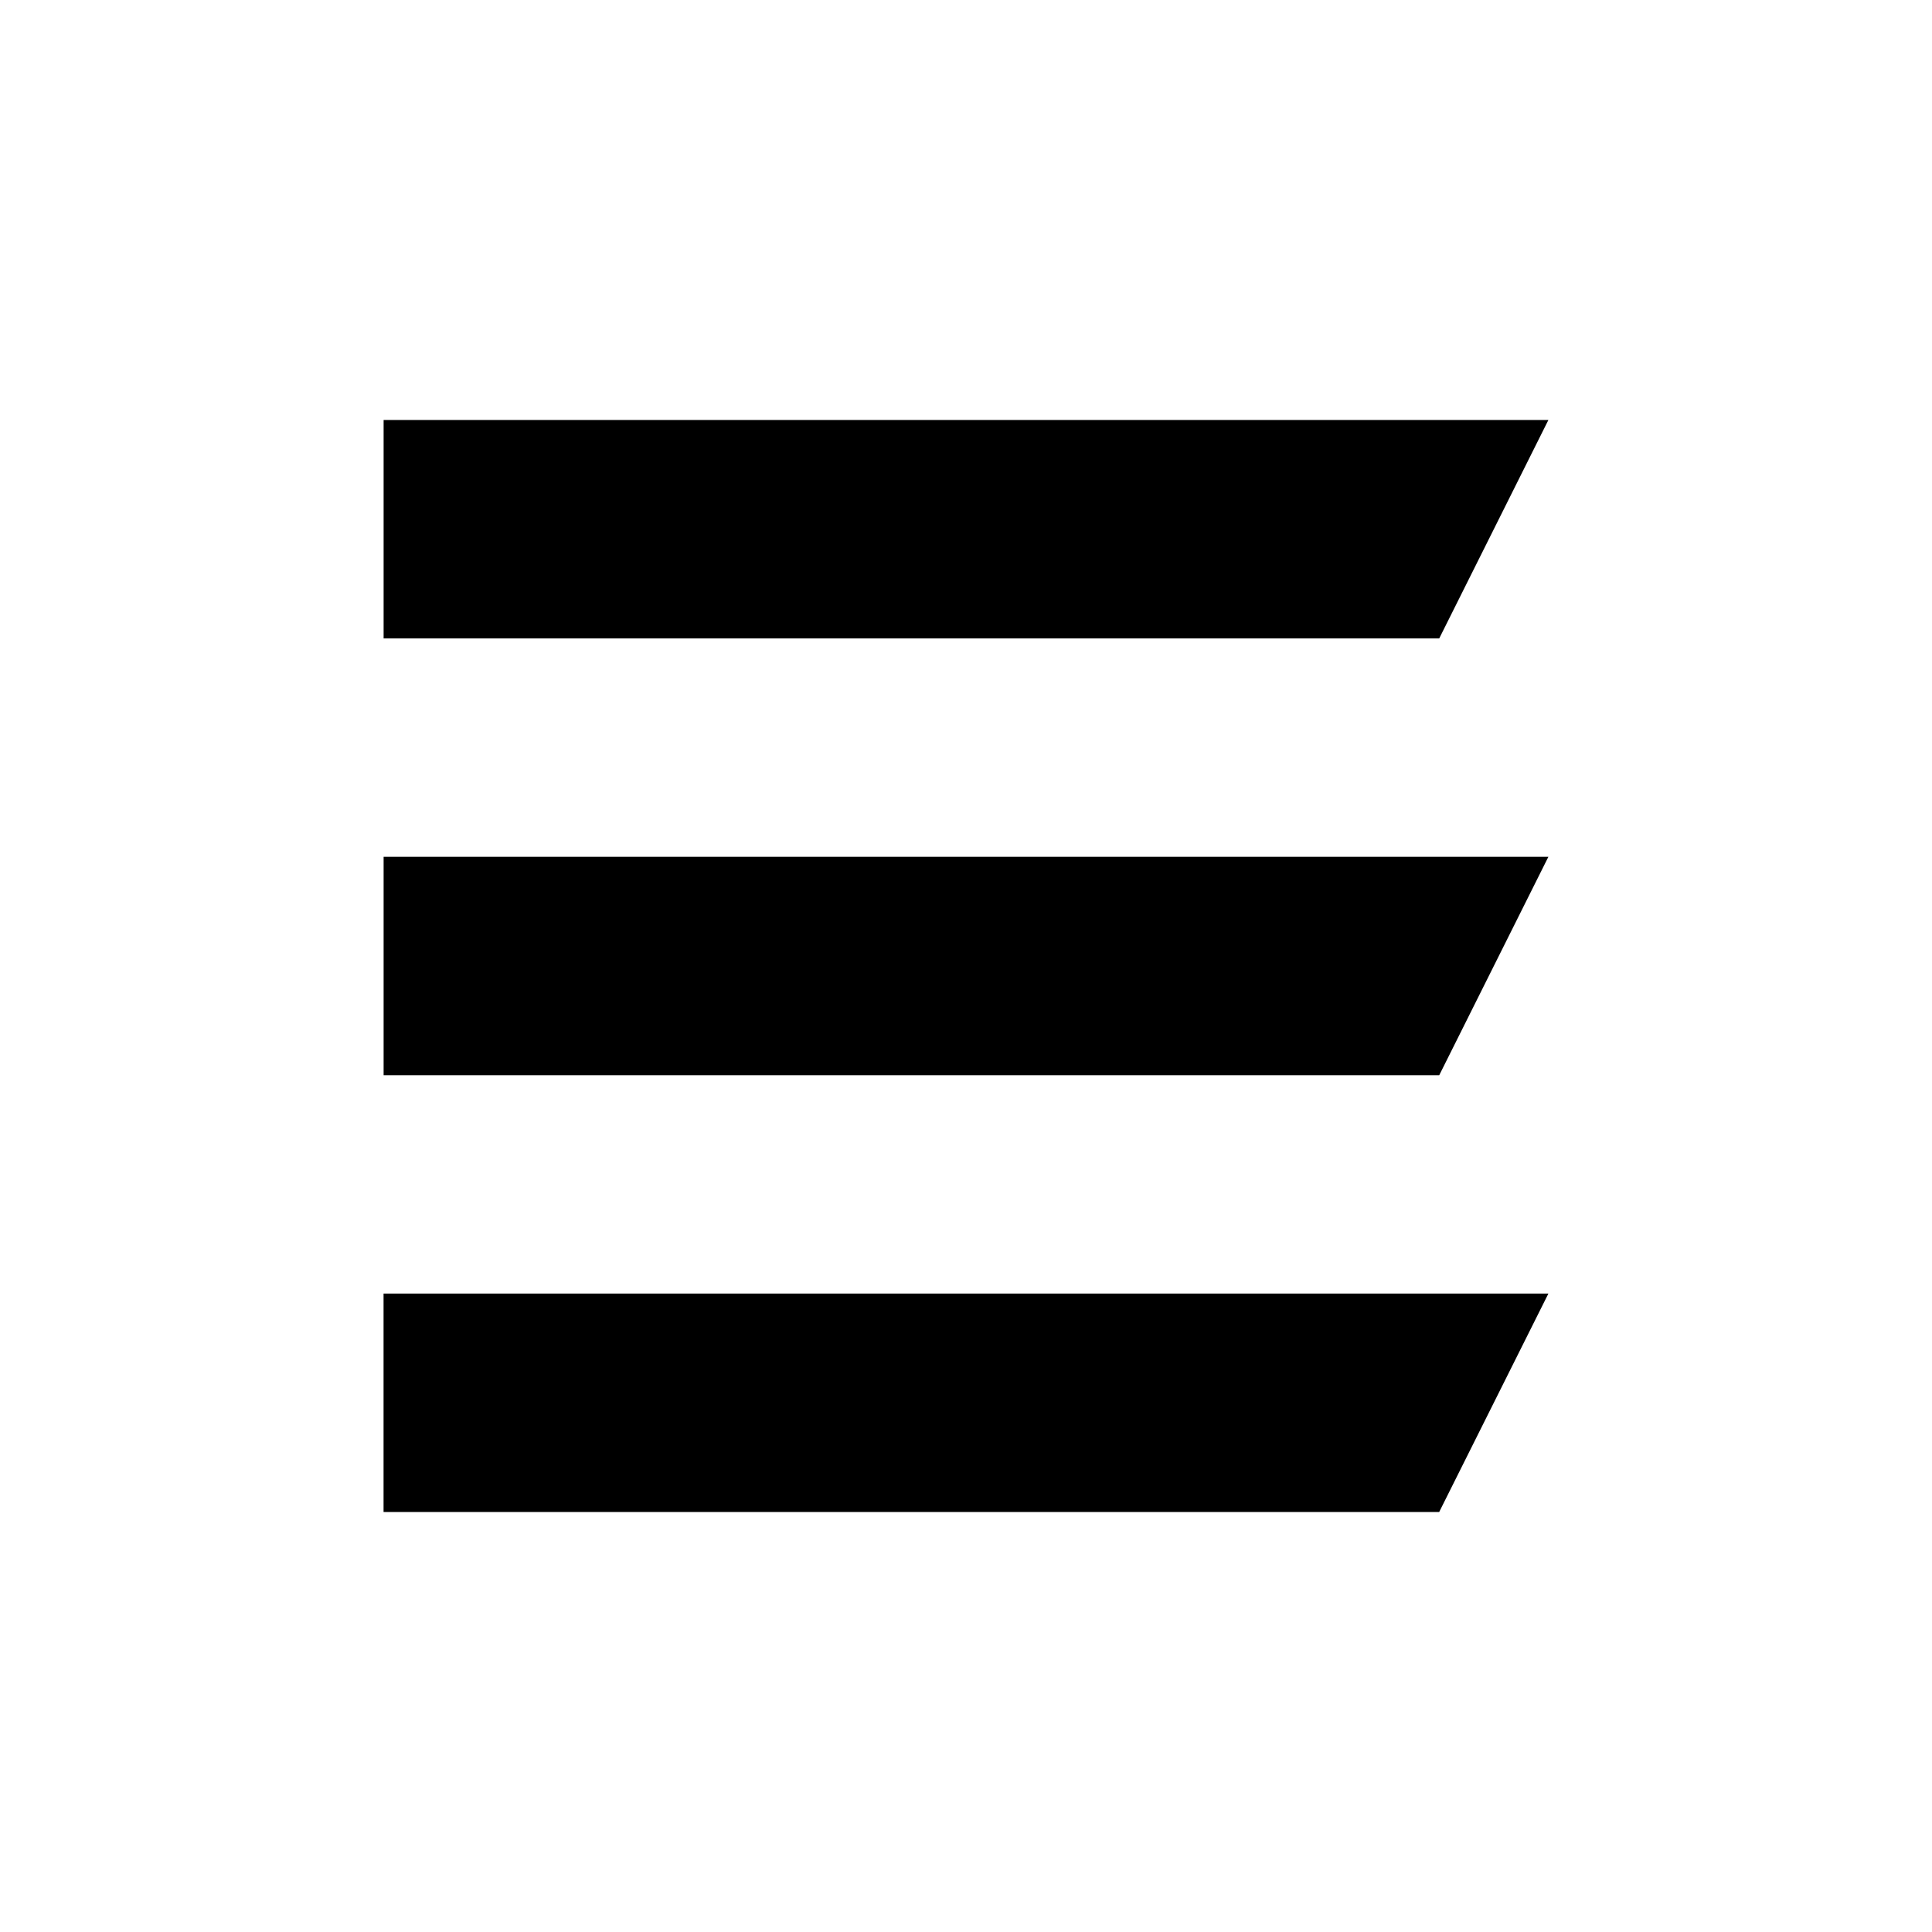
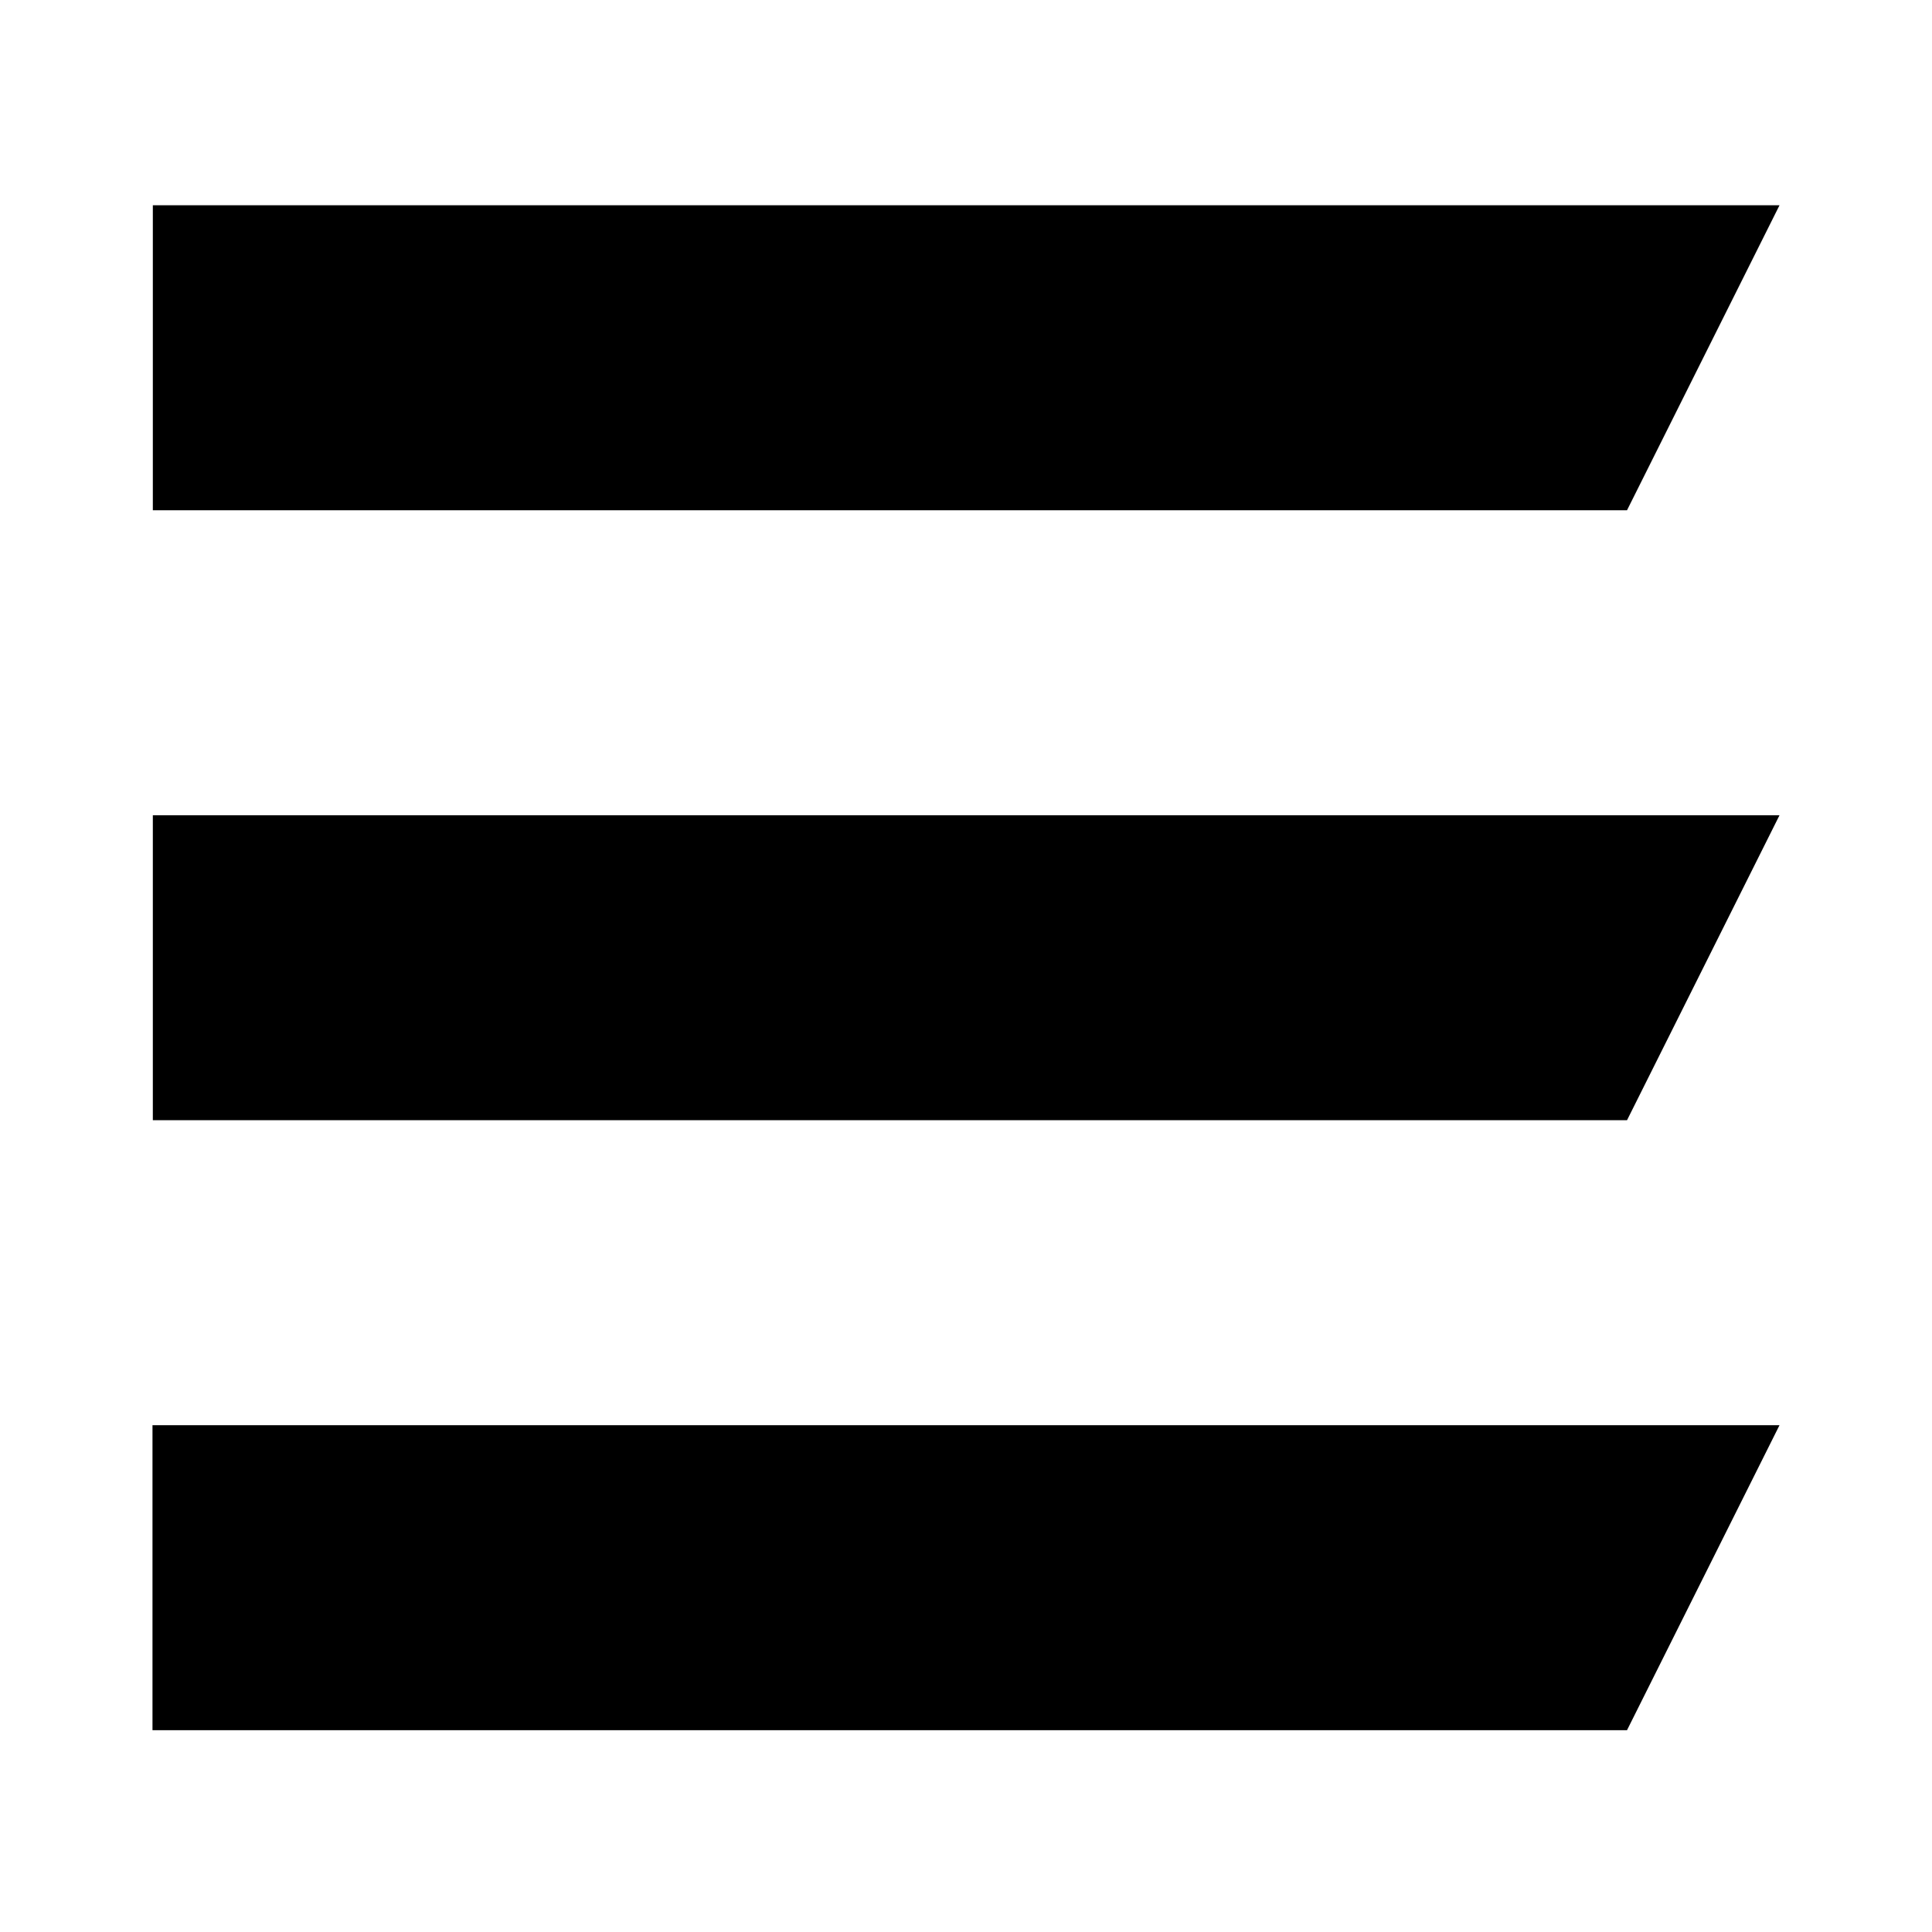
- <svg xmlns="http://www.w3.org/2000/svg" role="img" aria-hidden="true" focusable="false" viewBox="0 0 36 36" fill="none">
-   <path d="M0 0h36v36H0z" />
-   <path d="M28.852 7.826H7.148v4.07h19.67l2.034-4.07zM7.148 20.035h19.67l2.034-4.07H7.148v4.07zM26.817 28.174H7.147v-4.07h21.705l-2.035 4.07z" fill="currentColor" />
+ <svg xmlns="http://www.w3.org/2000/svg" viewBox="0 0 56 56">
+   <g id="menu">
+     <polygon points="51.58 5.95 4.43 5.95 4.43 14.79 47.16 14.79 51.58 5.95" />
+     <polygon points="4.43 32.47 47.16 32.47 51.58 23.63 4.43 23.63 4.43 32.47" />
+     <polygon points="4.42 50.15 47.16 50.15 51.58 41.31 4.42 41.31 4.42 50.15" />
+   </g>
</svg>
